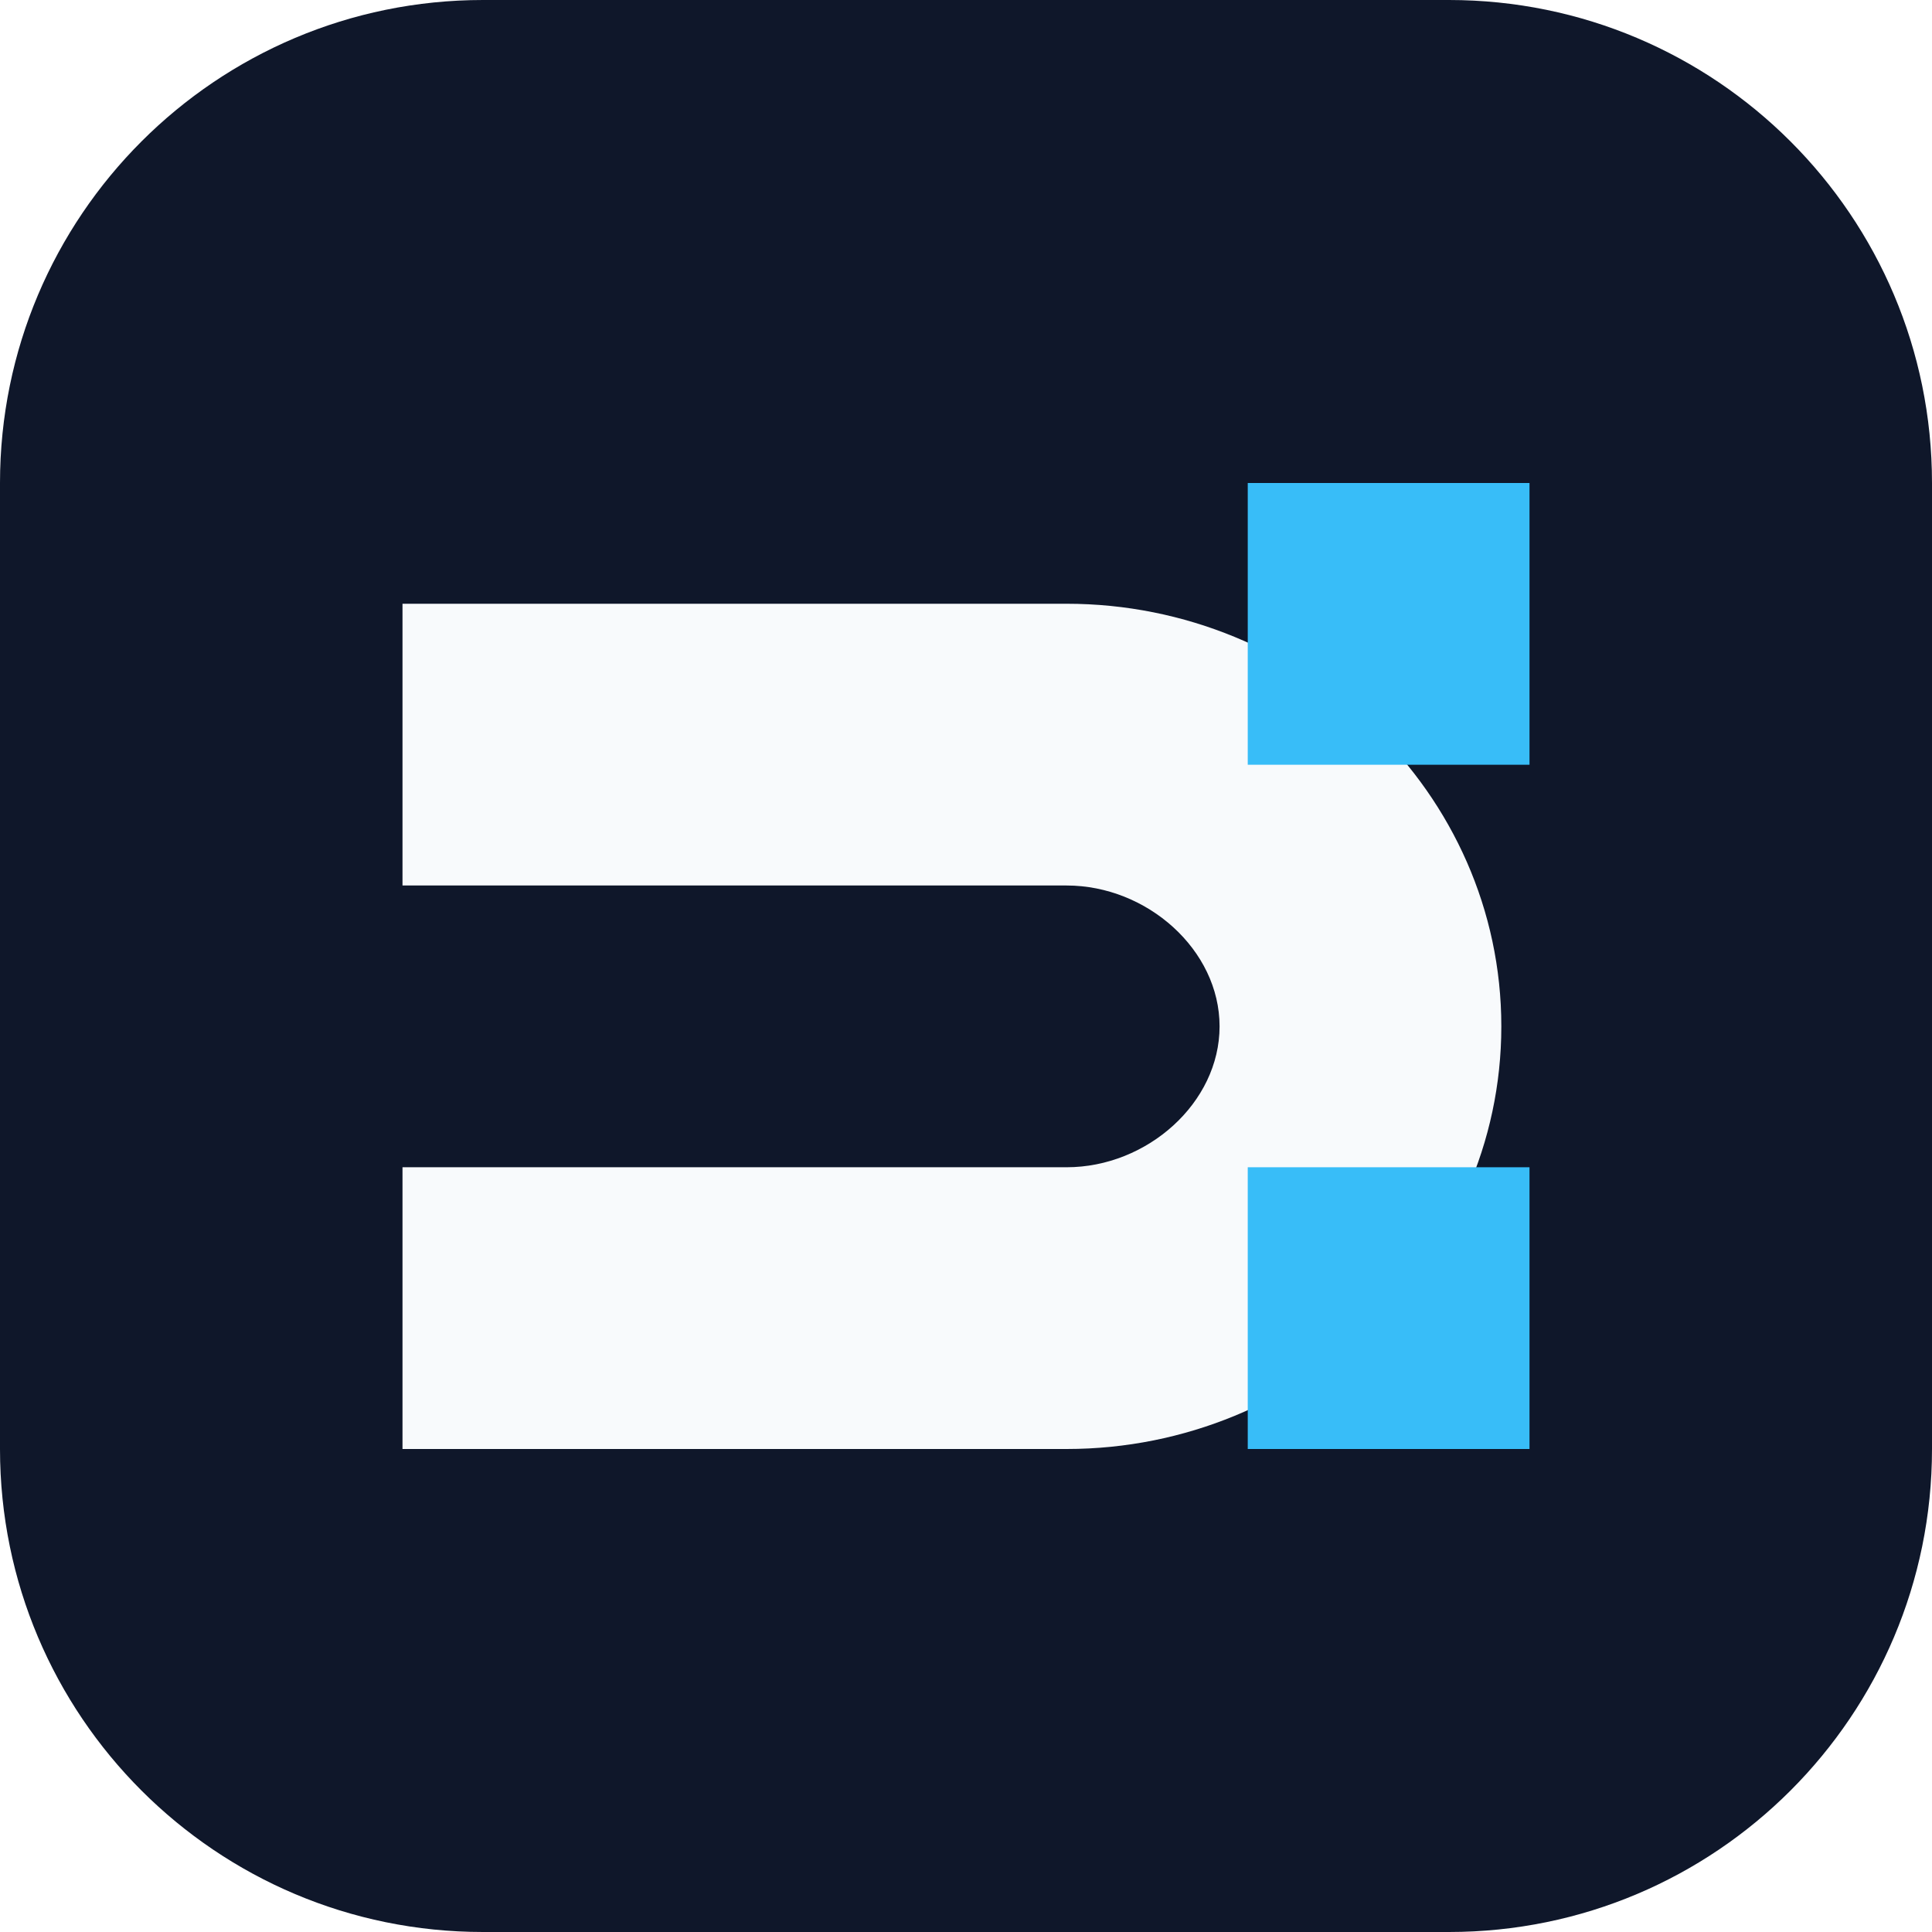
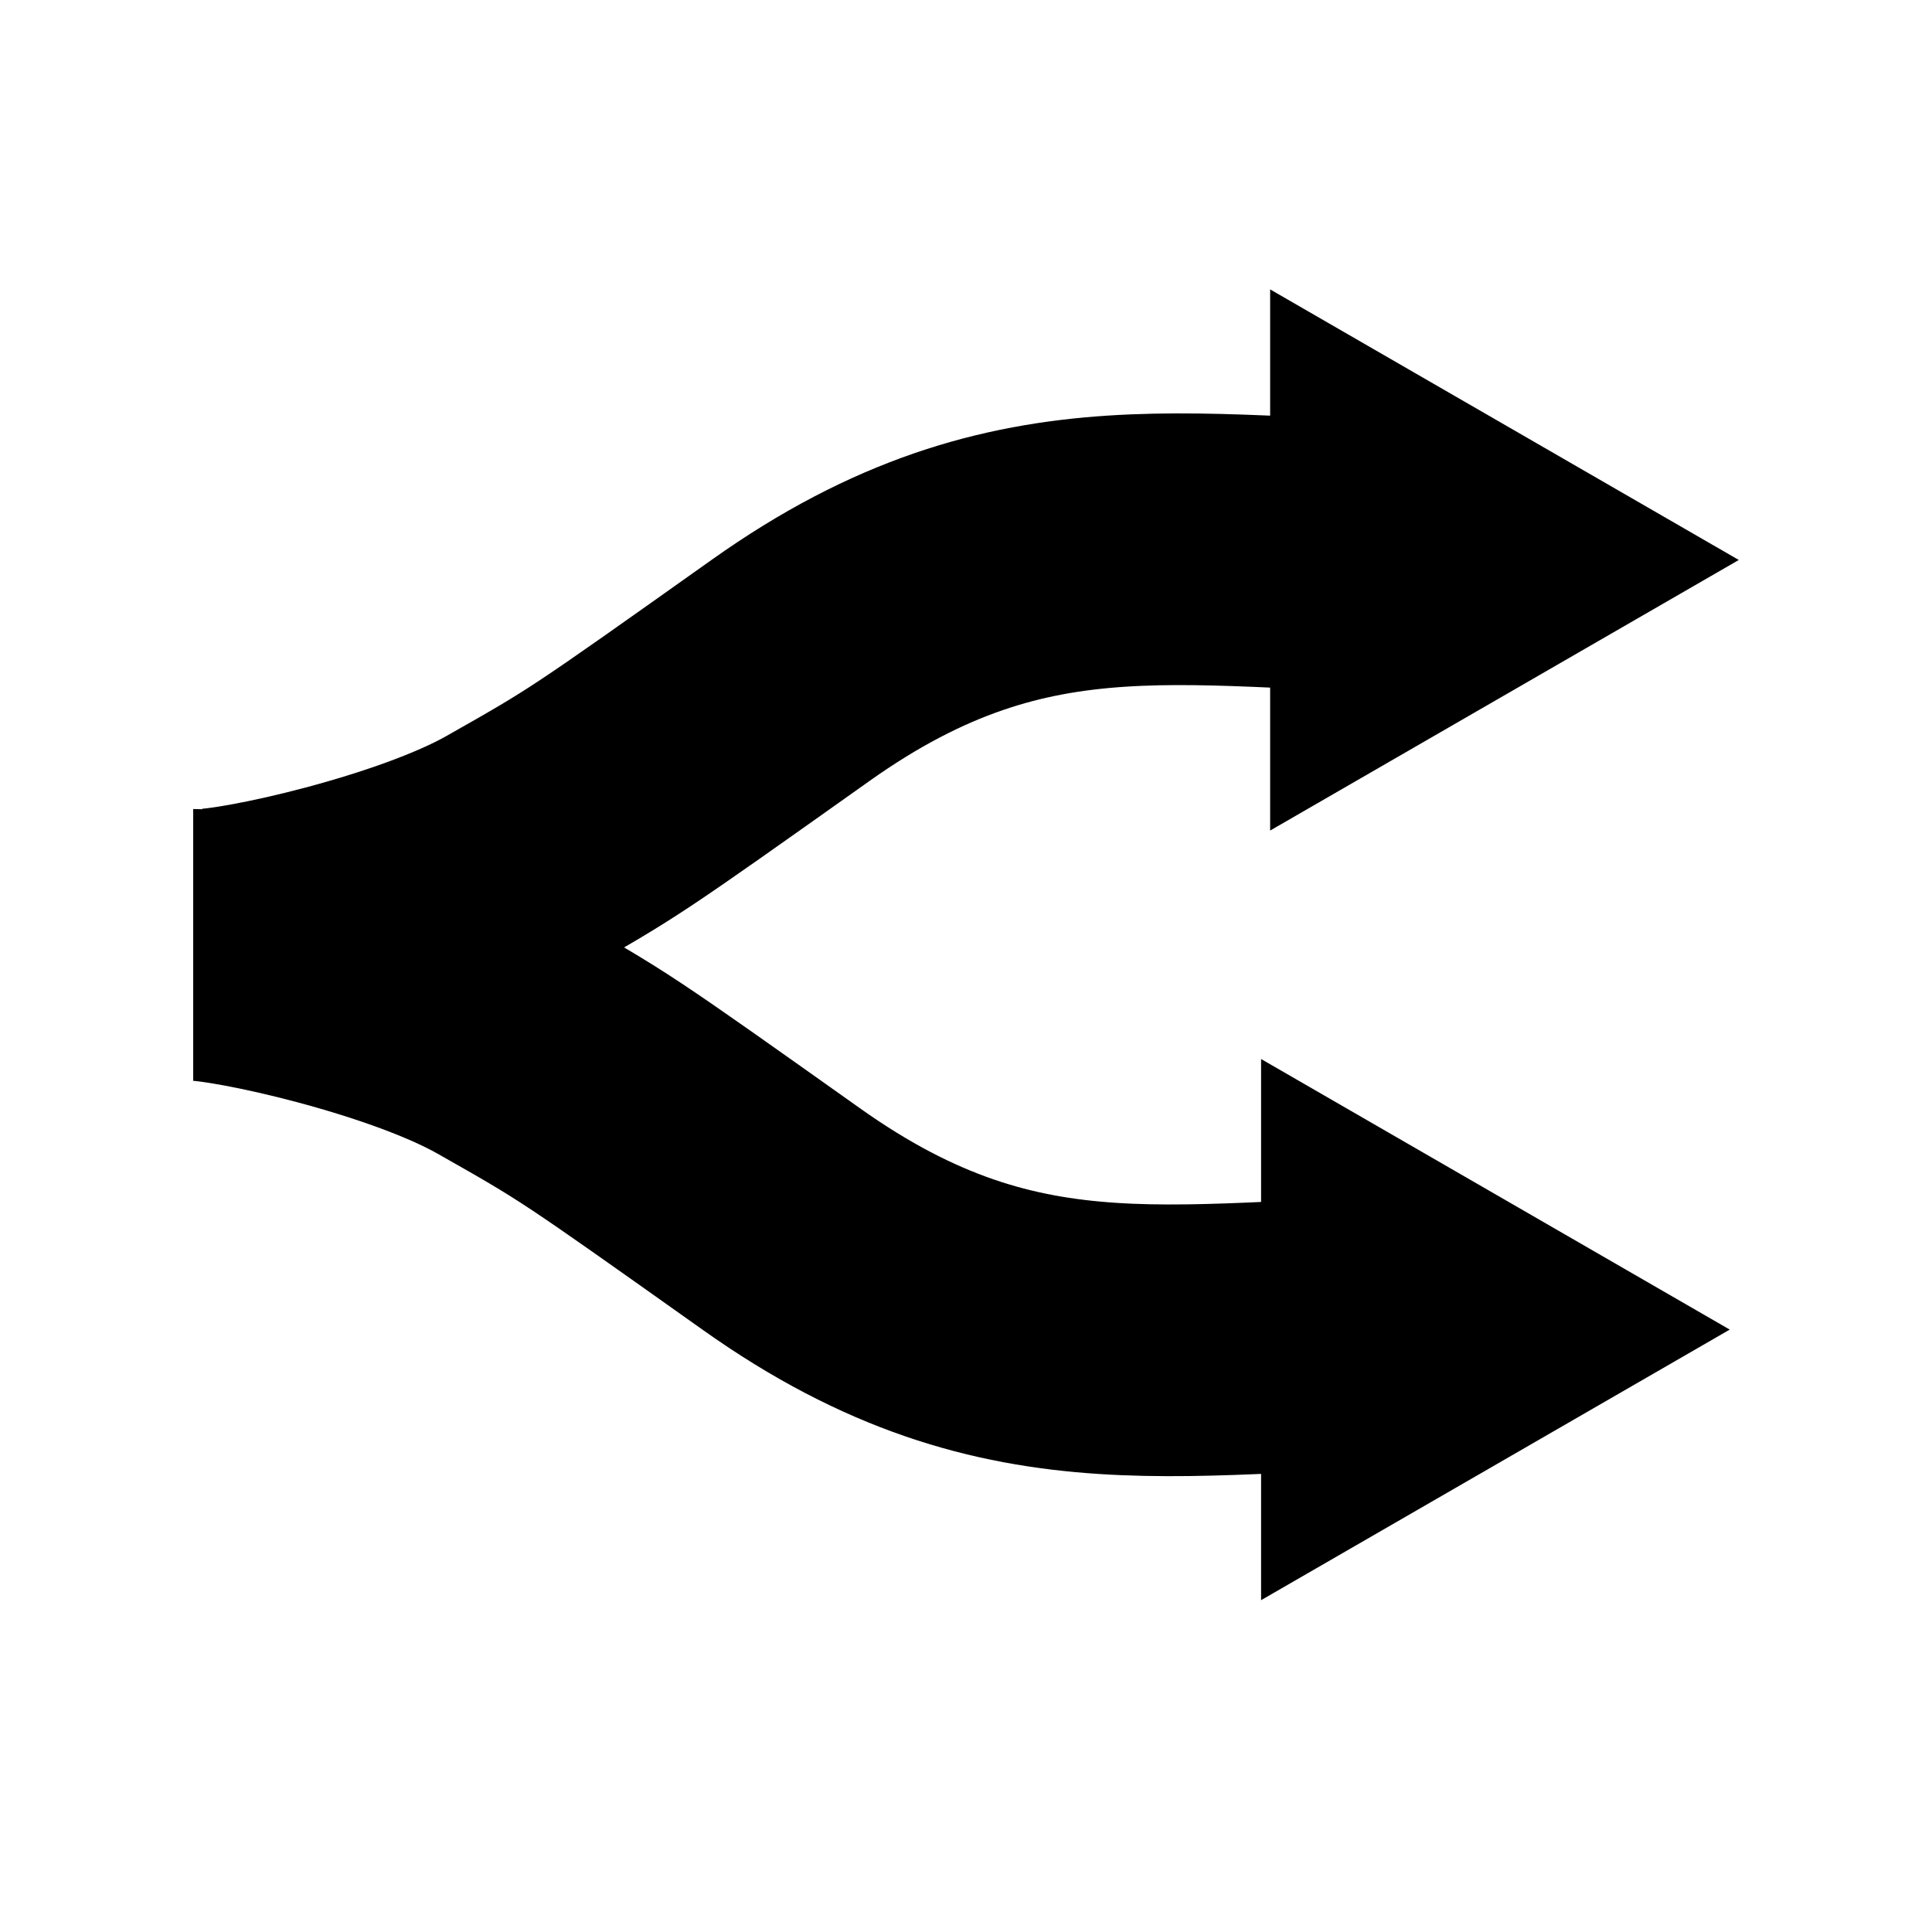
- <svg xmlns="http://www.w3.org/2000/svg" viewBox="0 0 48 48" role="img" aria-label="OpenRouter">
-   <rect width="48" height="48" rx="12" fill="#0f172a" />
-   <path fill="#f8fafc" d="M10 15h16.5c5.9 0 10.8 4.7 10.8 10.5S32.4 36 26.5 36H10v-7h16.5c2 0 3.8-1.6 3.8-3.5S28.5 22 26.5 22H10v-7Z" />
-   <path fill="#38bdf8" d="M31 12h7v7h-7zM31 29h7v7h-7z" />
+ <svg xmlns="http://www.w3.org/2000/svg" width="100%" height="100%" viewBox="-64 -64 640 640" fill="currentColor" stroke="currentColor" role="img" aria-label="OpenRouter">
+   <path d="M3 248.945C18 248.945 76 236 106 219C136 202 136 202 198 158C276.497 102.293 332 120.945 423 120.945" stroke-width="90" />
+   <path d="M511 121.5L357.25 210.268L357.25 32.732L511 121.5Z" />
+   <path d="M0 249C15 249 73 261.945 103 278.945C133 295.945 133 295.945 195 339.945C273.497 395.652 329 377 420 377" stroke-width="90" />
+   <path d="M508 376.445L354.25 287.678L354.25 465.213L508 376.445Z" />
</svg>
